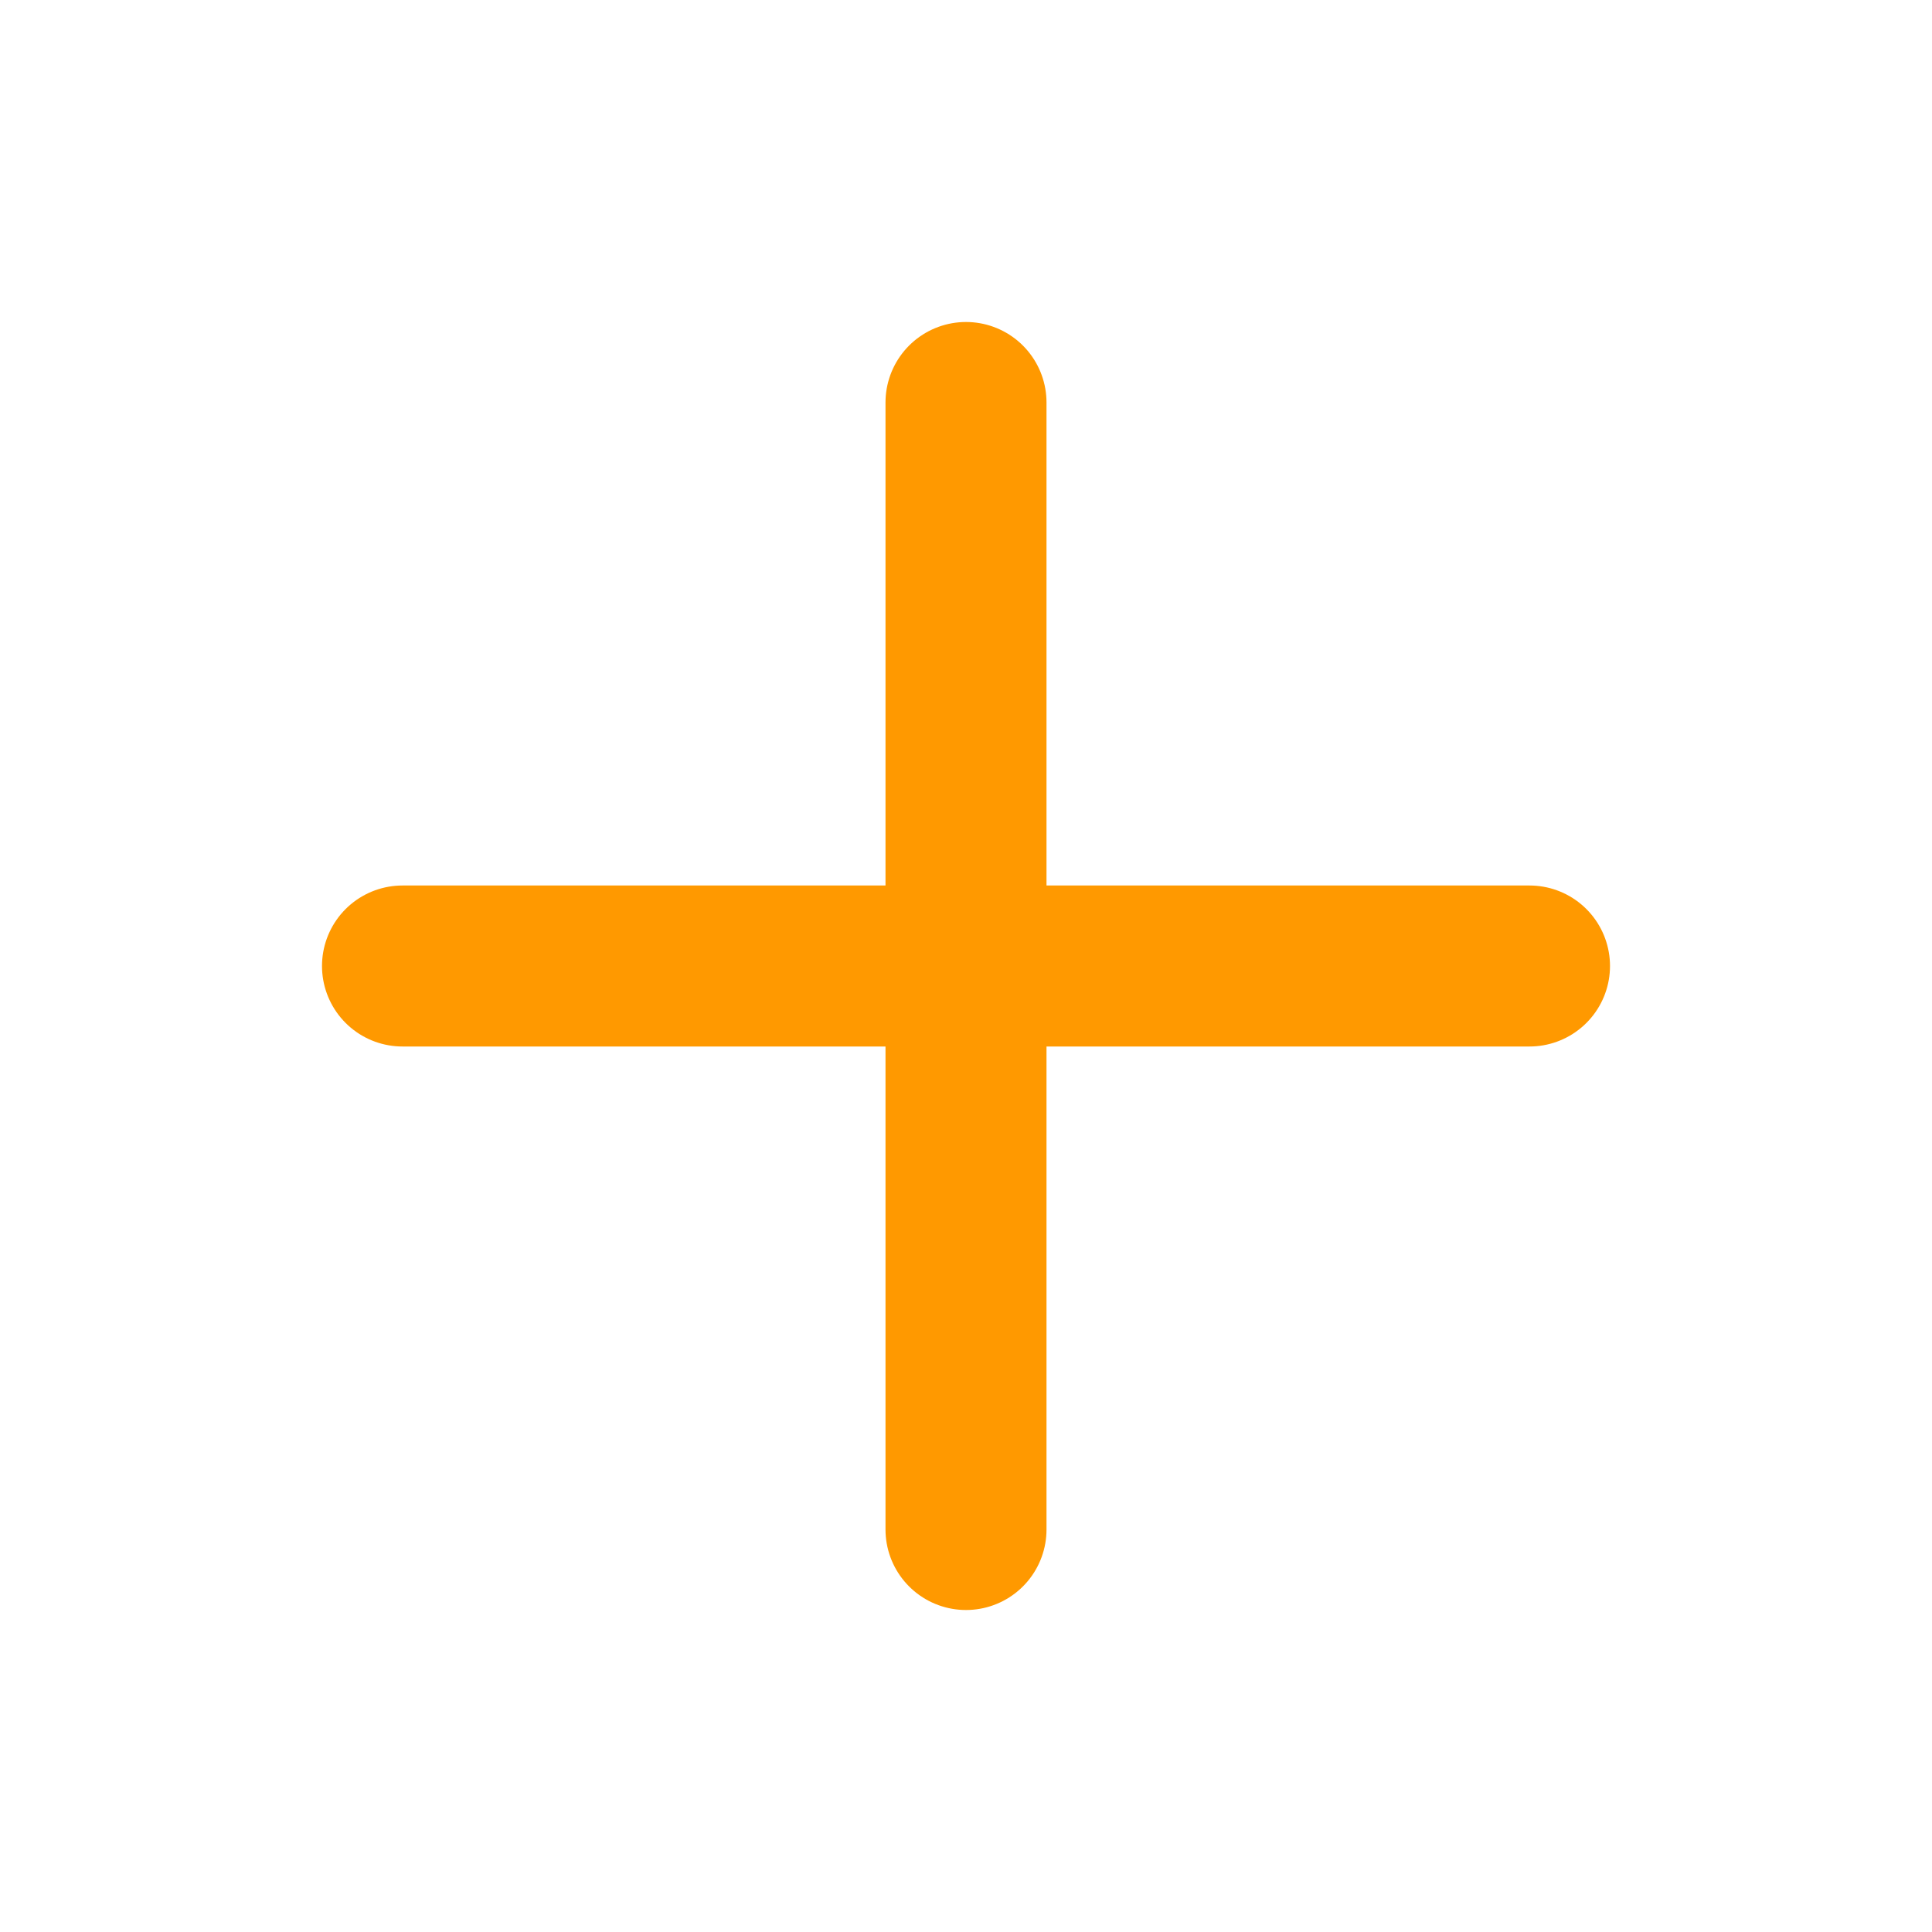
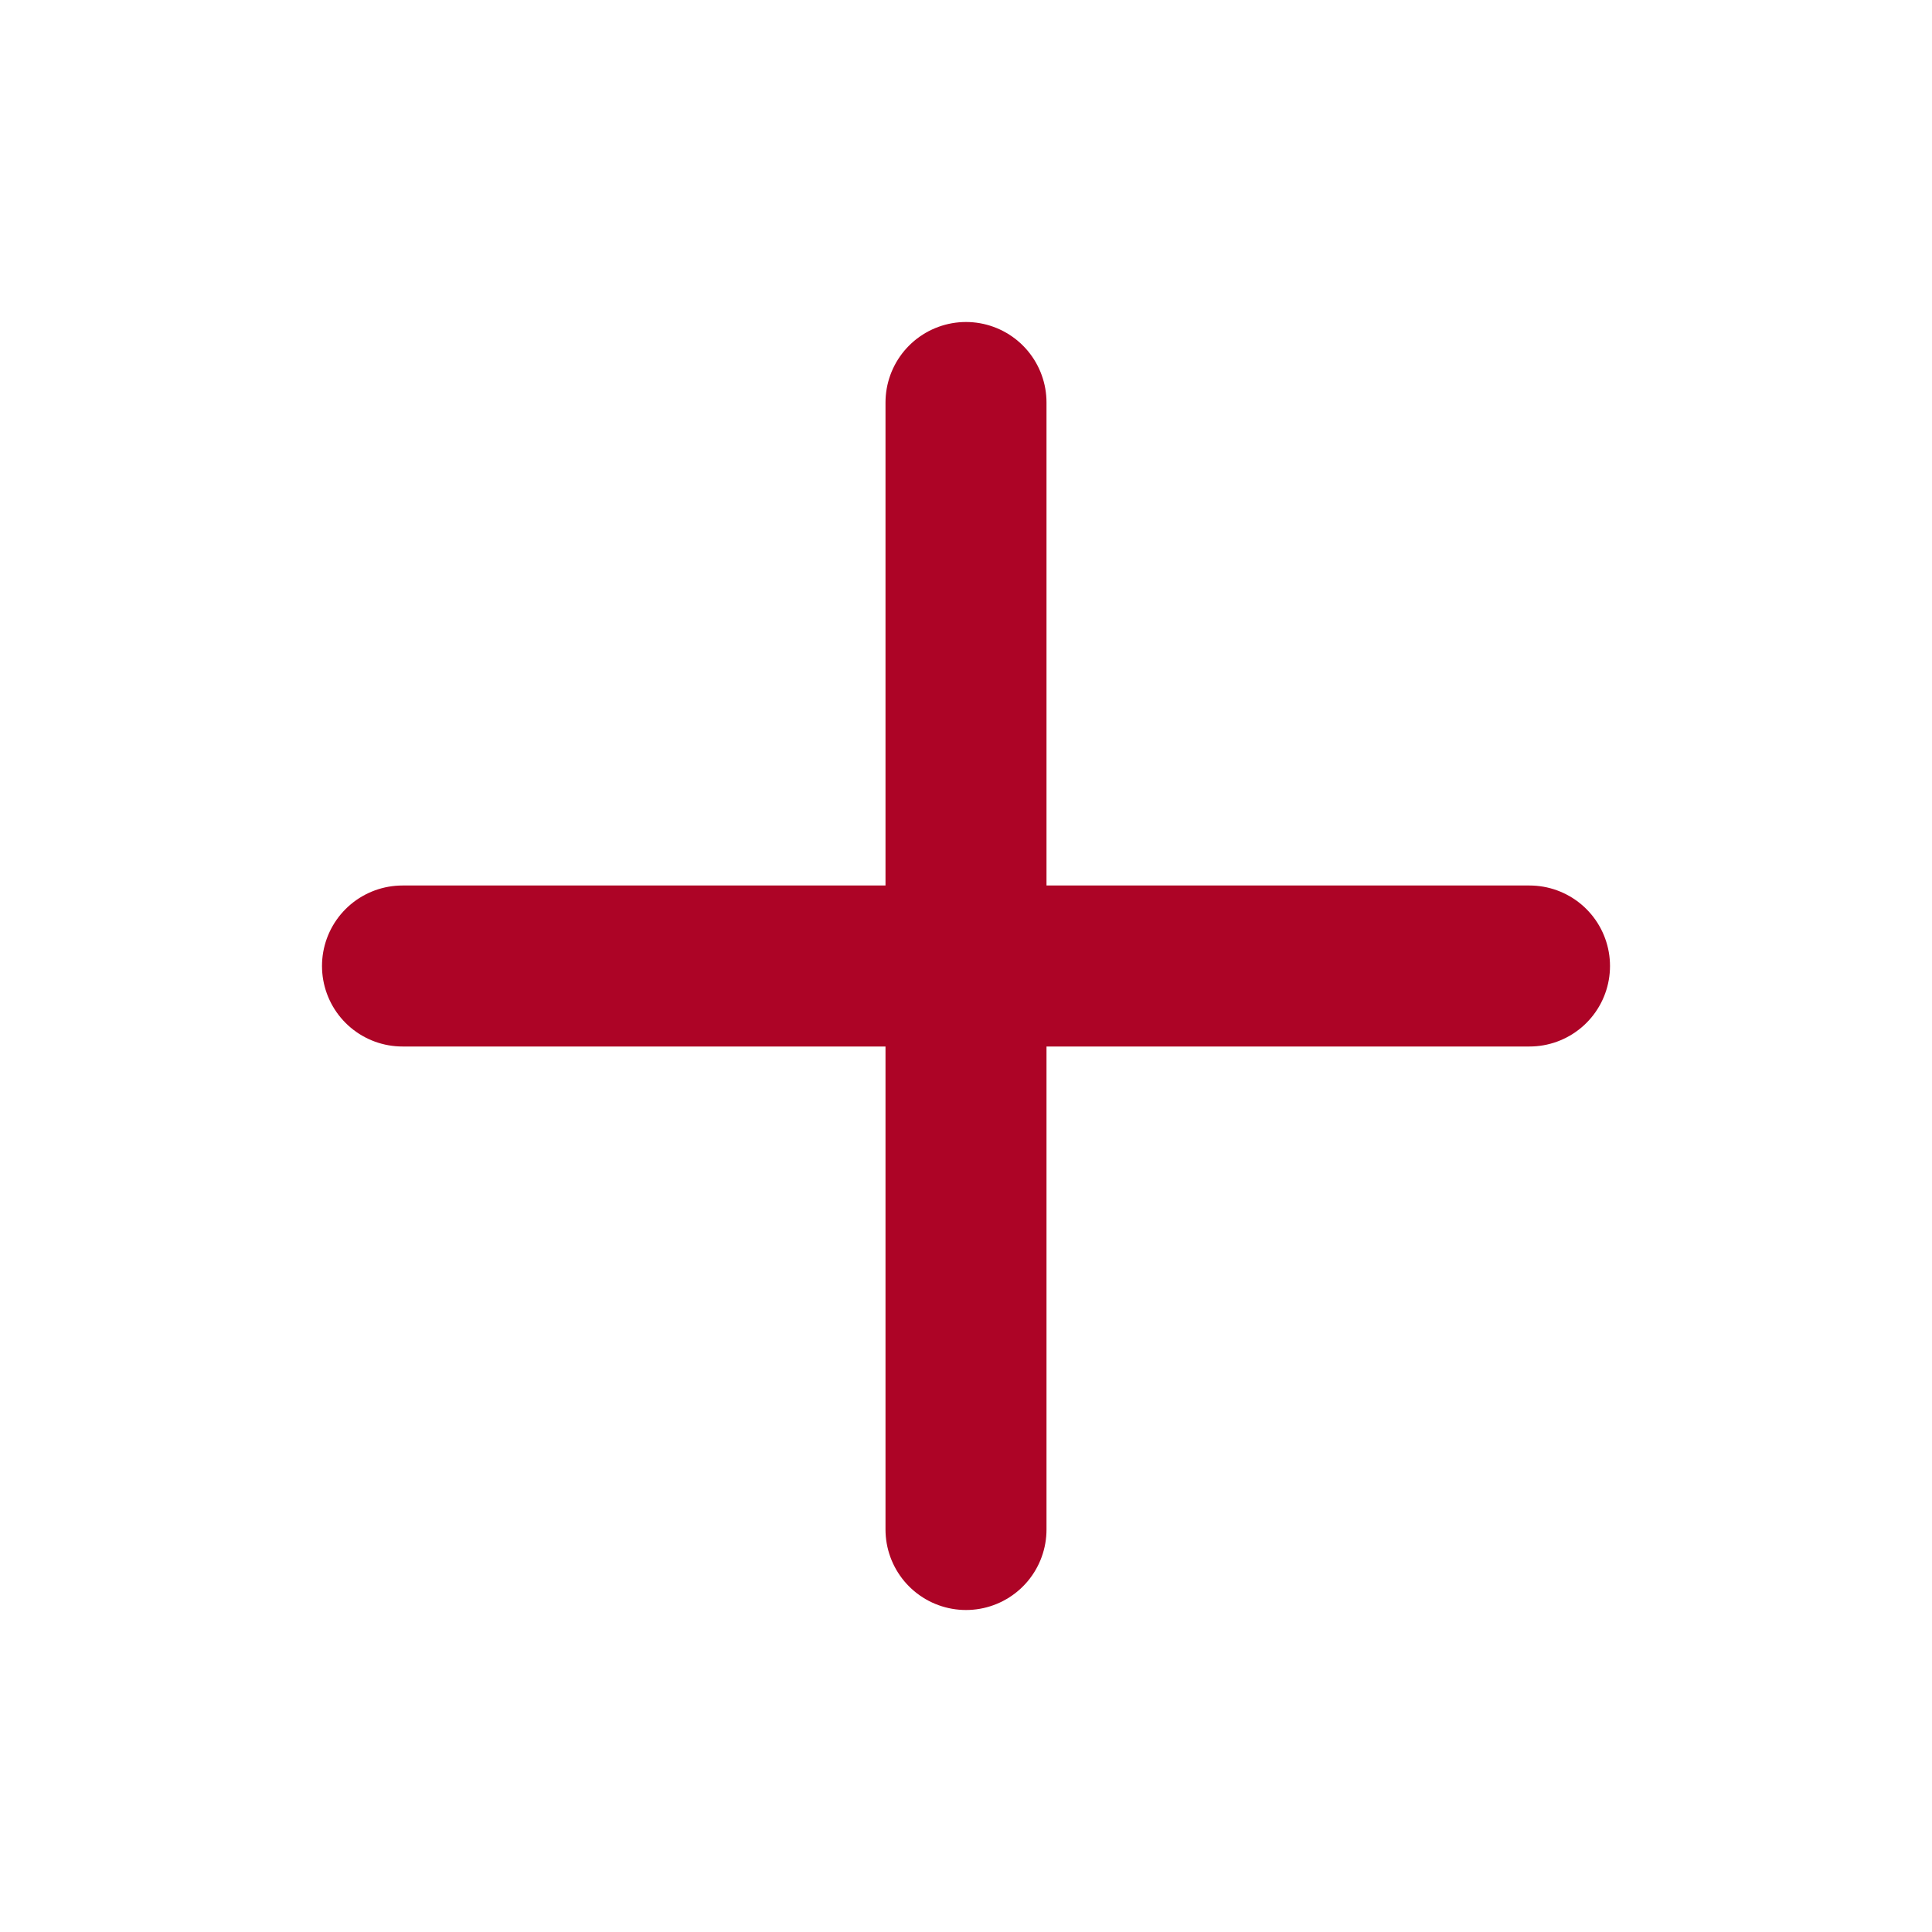
<svg xmlns="http://www.w3.org/2000/svg" width="18" height="18" viewBox="0 0 18 18" fill="none">
-   <path d="M9 3.75V14.25" stroke="#FF9900" stroke-width="1.5" stroke-linecap="round" stroke-linejoin="round" />
-   <path d="M3.75 9H14.25" stroke="#FF9900" stroke-width="1.5" stroke-linecap="round" stroke-linejoin="round" />
+   <path d="M9 3.75V14.25" stroke="#AD0426" stroke-width="1.5" stroke-linecap="round" stroke-linejoin="round" />
+   <path d="M3.75 9H14.25" stroke="#AD0426" stroke-width="1.5" stroke-linecap="round" stroke-linejoin="round" />
</svg>
